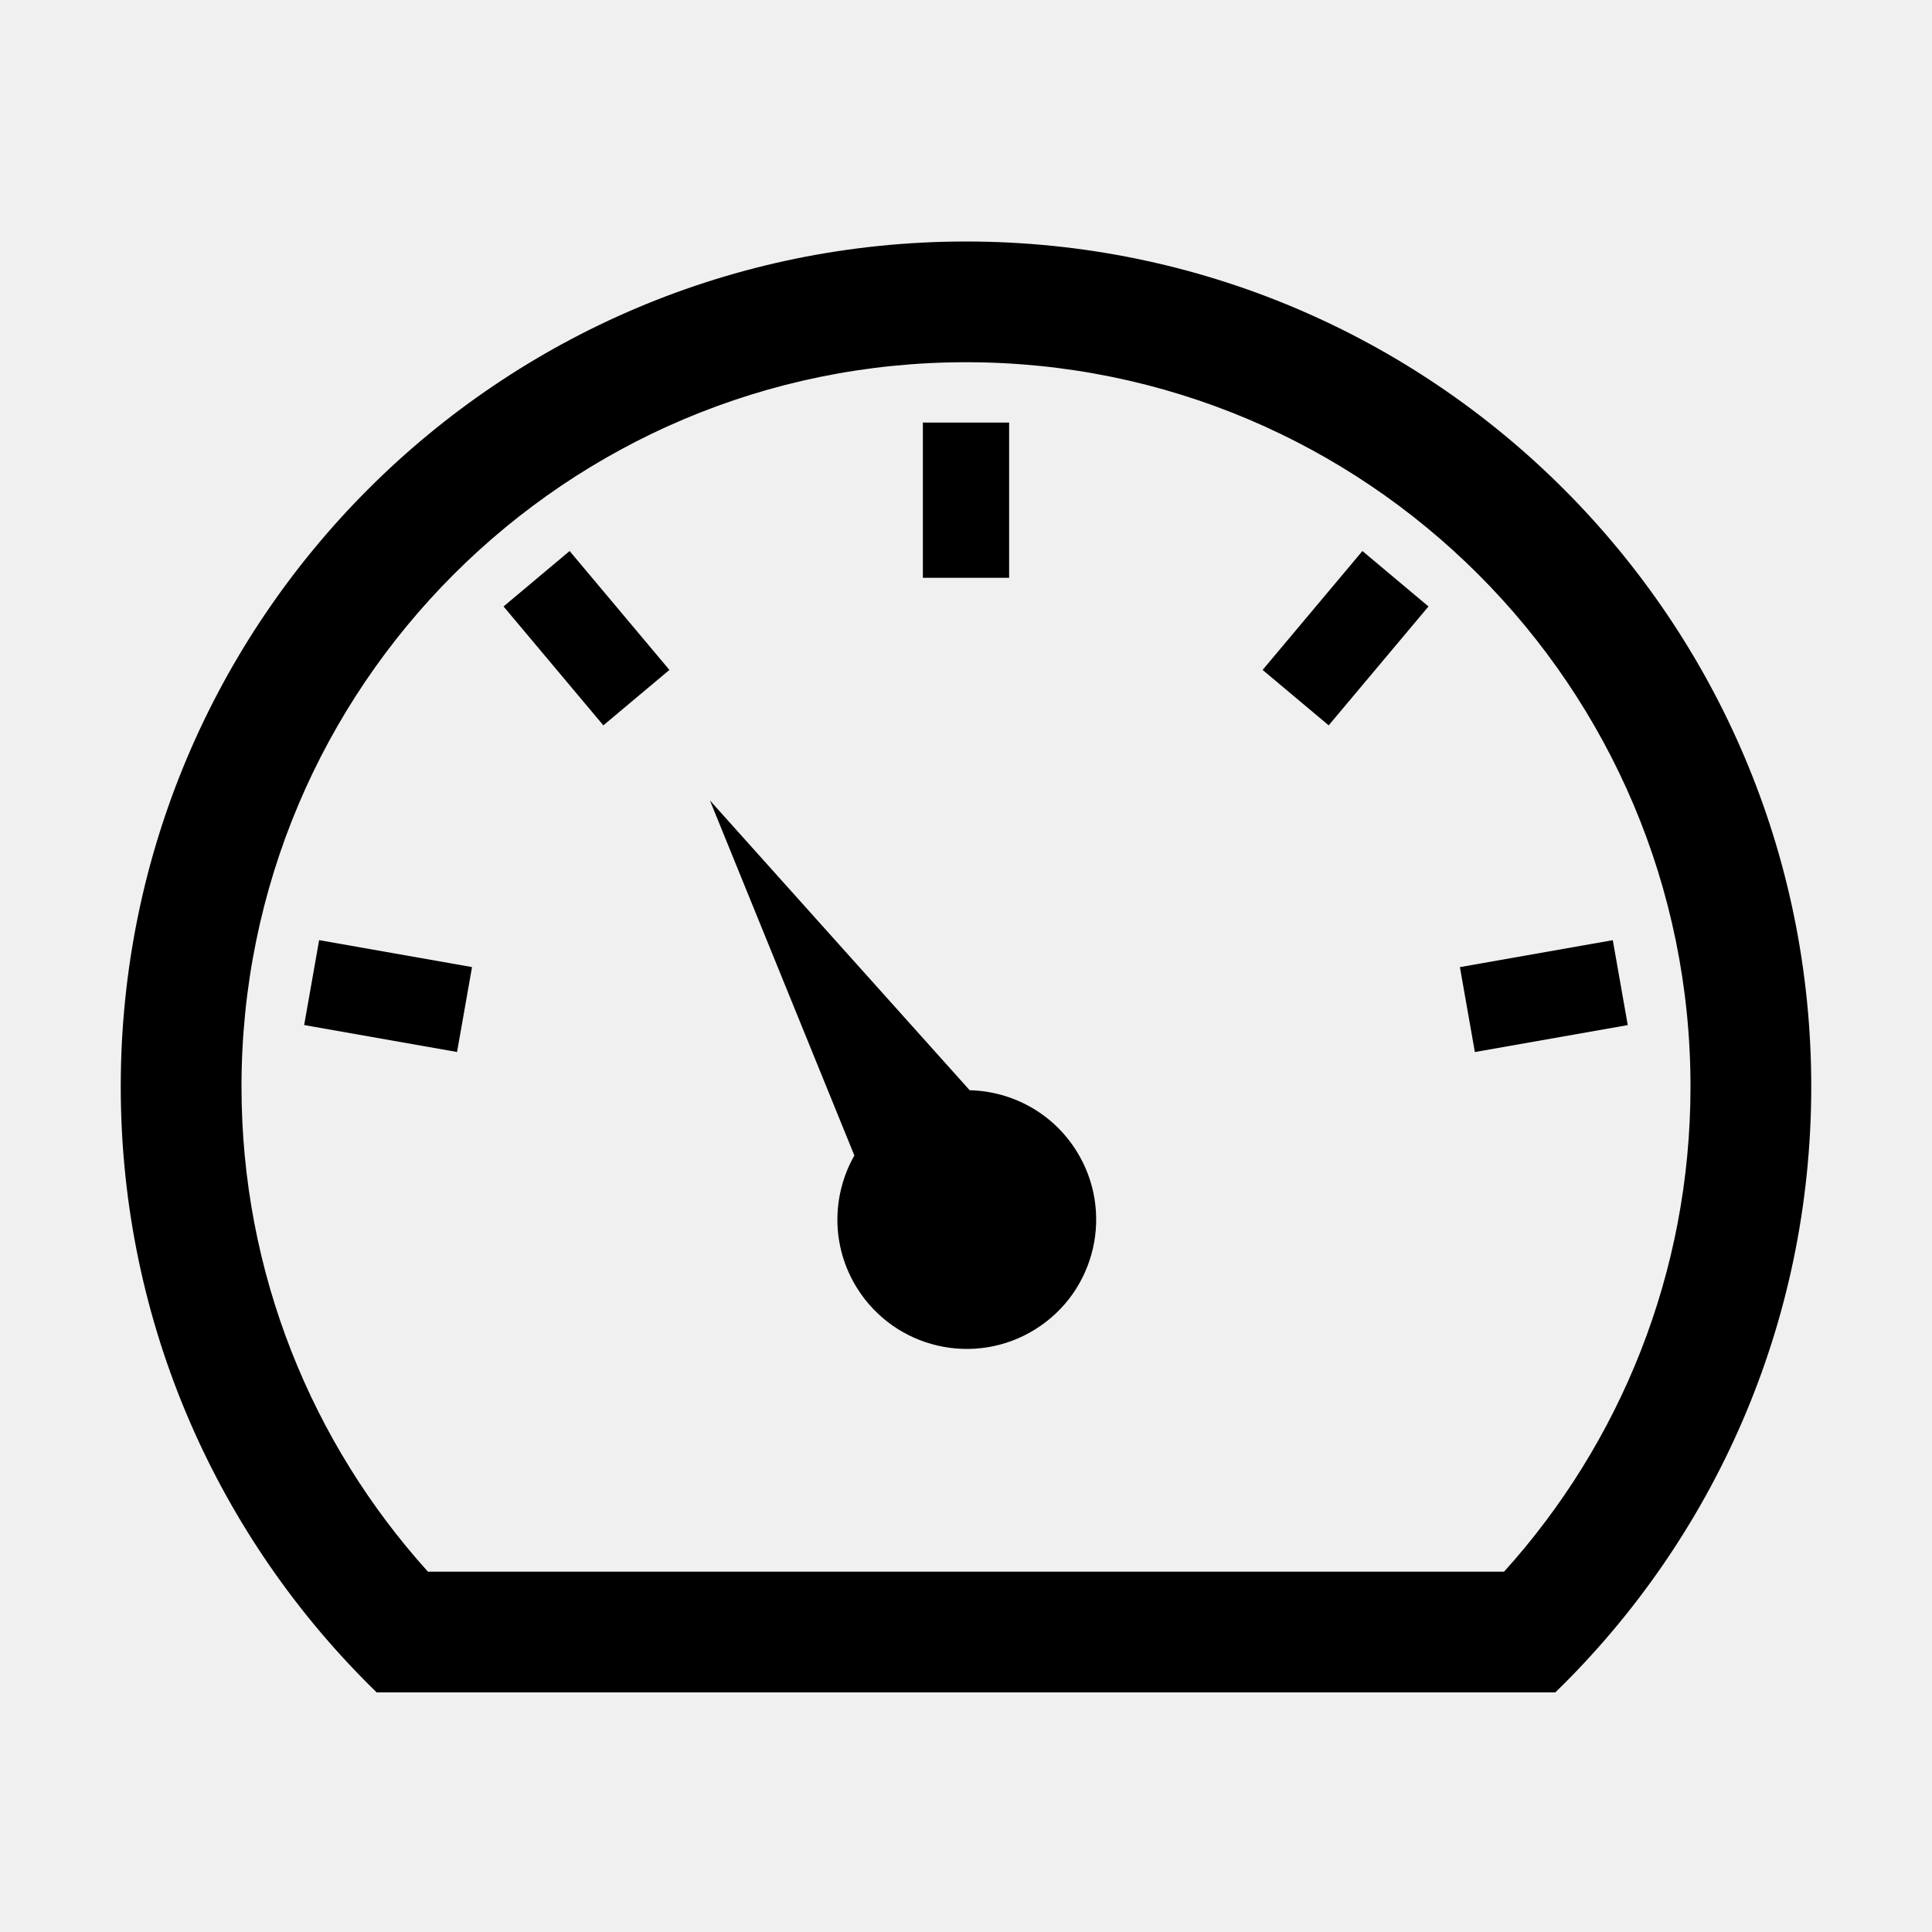
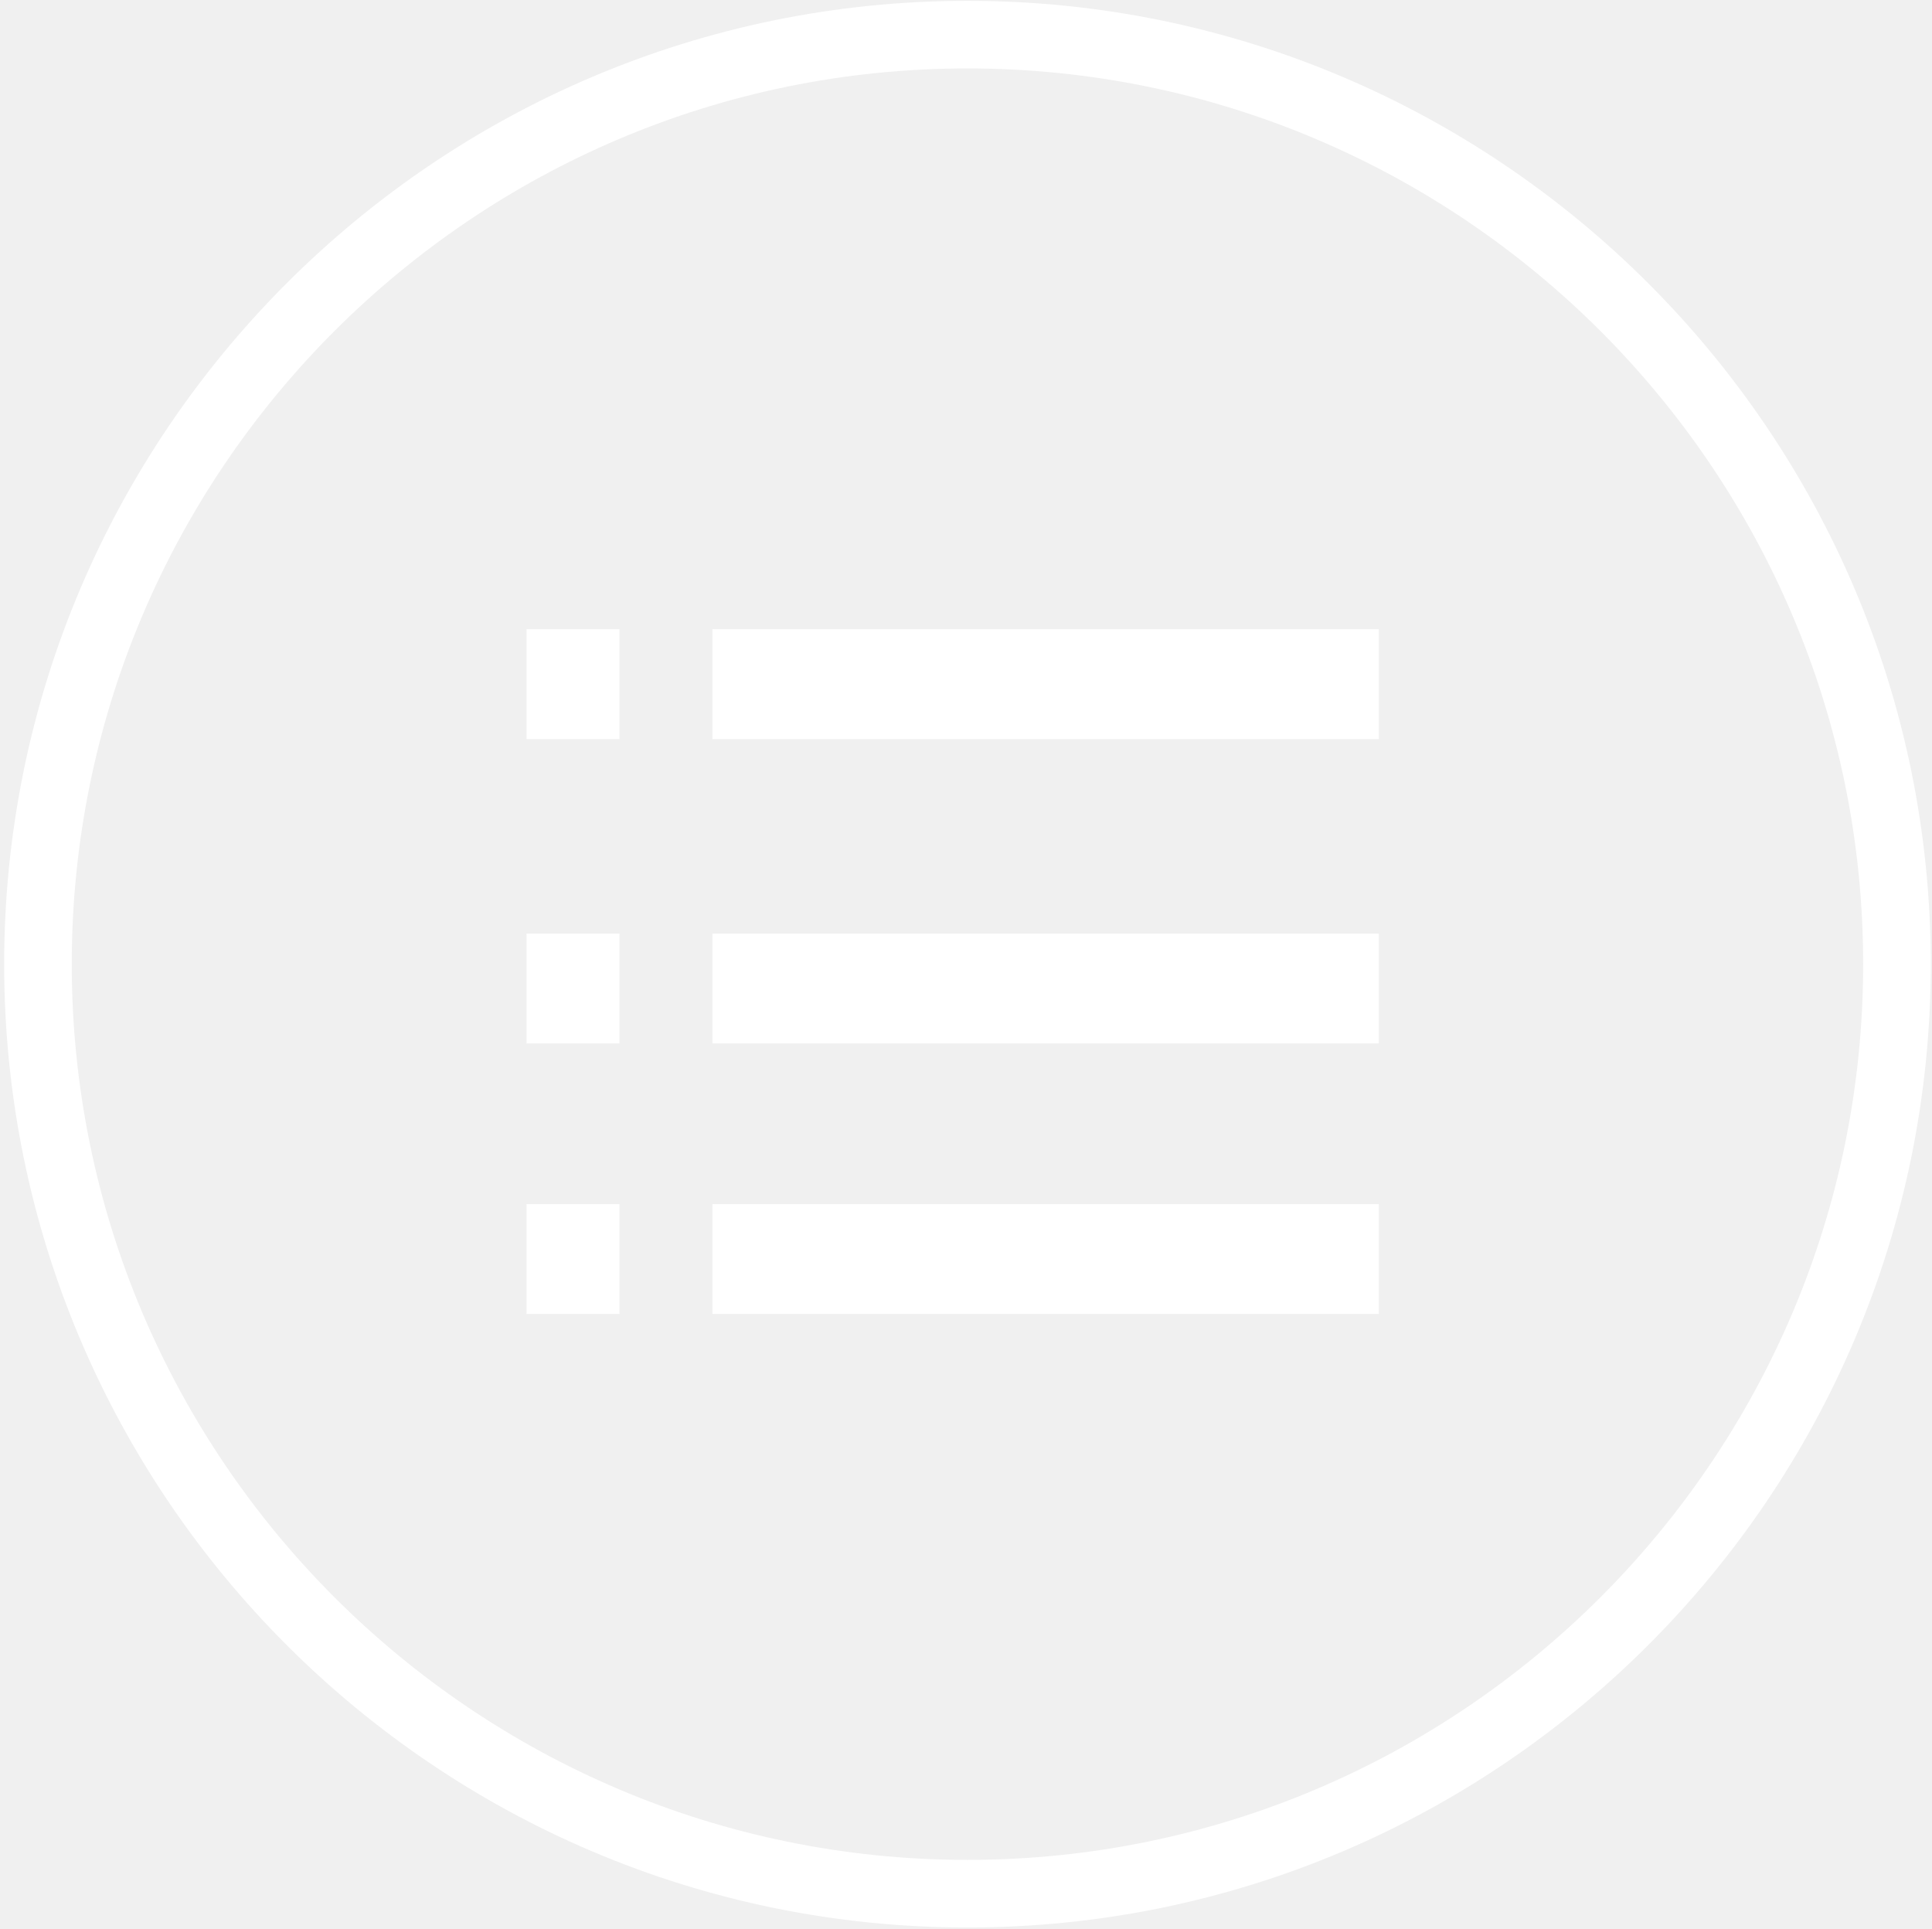
- <svg xmlns="http://www.w3.org/2000/svg" t="1494079828509" class="icon" style="" viewBox="0 0 1024 1024" version="1.1" p-id="2676" width="200" height="200">
+ <svg xmlns="http://www.w3.org/2000/svg" t="1494248996041" class="icon" style="" viewBox="0 0 1026 1024" version="1.1" p-id="4897" width="200.391" height="200">
  <defs>
    <style type="text/css" />
  </defs>
-   <path d="M512 128C264.576 128 64 328.539 64 575.917 64 701.84 115.975 815.622 199.642 897L301.391 897 722.61 897 824.359 897C908.025 815.622 960 701.84 960 575.917 960 328.539 759.424 128 512 128L512 128 512 128ZM797.194 833.012 226.806 833.012C165.39 764.954 128 674.8 128 575.917 128 363.878 299.922 191.988 512 191.988 724.077 191.988 896 363.878 896 575.917 896 674.8 858.61 764.954 797.194 833.012L797.194 833.012 797.194 833.012Z" p-id="2677" />
-   <path d="M242.247 557.582 161.212 543.3 169.148 498.289 250.183 512.571 242.247 557.582 242.247 557.582ZM773.776 512.592 854.811 498.31 862.747 543.321 781.712 557.603 773.776 512.592 773.776 512.592ZM319.783 384.454 266.89 321.435 301.908 292.055 354.801 355.074 319.783 384.454 319.783 384.454ZM704.23 384.451 669.213 355.072 722.106 292.052 757.123 321.432 704.23 384.451 704.23 384.451ZM489.143 223.982 534.857 223.982 534.857 306.253 489.143 306.253 489.143 223.982 489.143 223.982ZM513.95 577.847 376.274 424.249 452.834 612.437C440.775 633.631 440.435 660.597 454.266 682.727 474.336 714.838 516.639 724.602 548.755 704.537 580.873 684.473 590.639 642.176 570.57 610.066 557.865 589.738 536.25 578.367 513.95 577.847L513.95 577.847Z" p-id="2678" />
+   <path d="M513.775 0.441c-282.092 0-511.563 229.48-511.563 511.563 0 282.067 229.47 511.555 511.563 511.555 282.074 0 511.563-229.486 511.563-511.555C1025.338 229.921 795.833 0.441 513.775 0.441zM513.775 987.659c-262.284 0-475.665-213.379-475.665-475.655 0-262.275 213.379-475.663 475.665-475.663 262.284 0 475.663 213.388 475.663 475.663C989.438 774.28 776.061 987.659 513.775 987.659z" p-id="4898" fill="#ffffff" />
+   <path d="M279.609 334.112l49.361 0 0 58.354-49.361 0 0-58.354Z" p-id="4899" fill="#ffffff" />
+   <path d="M378.331 334.112l353.897 0 0 58.354-353.897 0 0-58.354Z" p-id="4900" fill="#ffffff" />
+   <path d="M279.609 495.755l49.361 0 0 58.354-49.361 0 0-58.354Z" p-id="4901" fill="#ffffff" />
+   <path d="M378.331 495.755l353.897 0 0 58.354-353.897 0 0-58.354Z" p-id="4902" fill="#ffffff" />
+   <path d="M279.609 639.431l49.361 0 0 58.337-49.361 0 0-58.337Z" p-id="4903" fill="#ffffff" />
+   <path d="M378.331 639.431l353.897 0 0 58.337-353.897 0 0-58.337Z" p-id="4904" fill="#ffffff" />
</svg>
